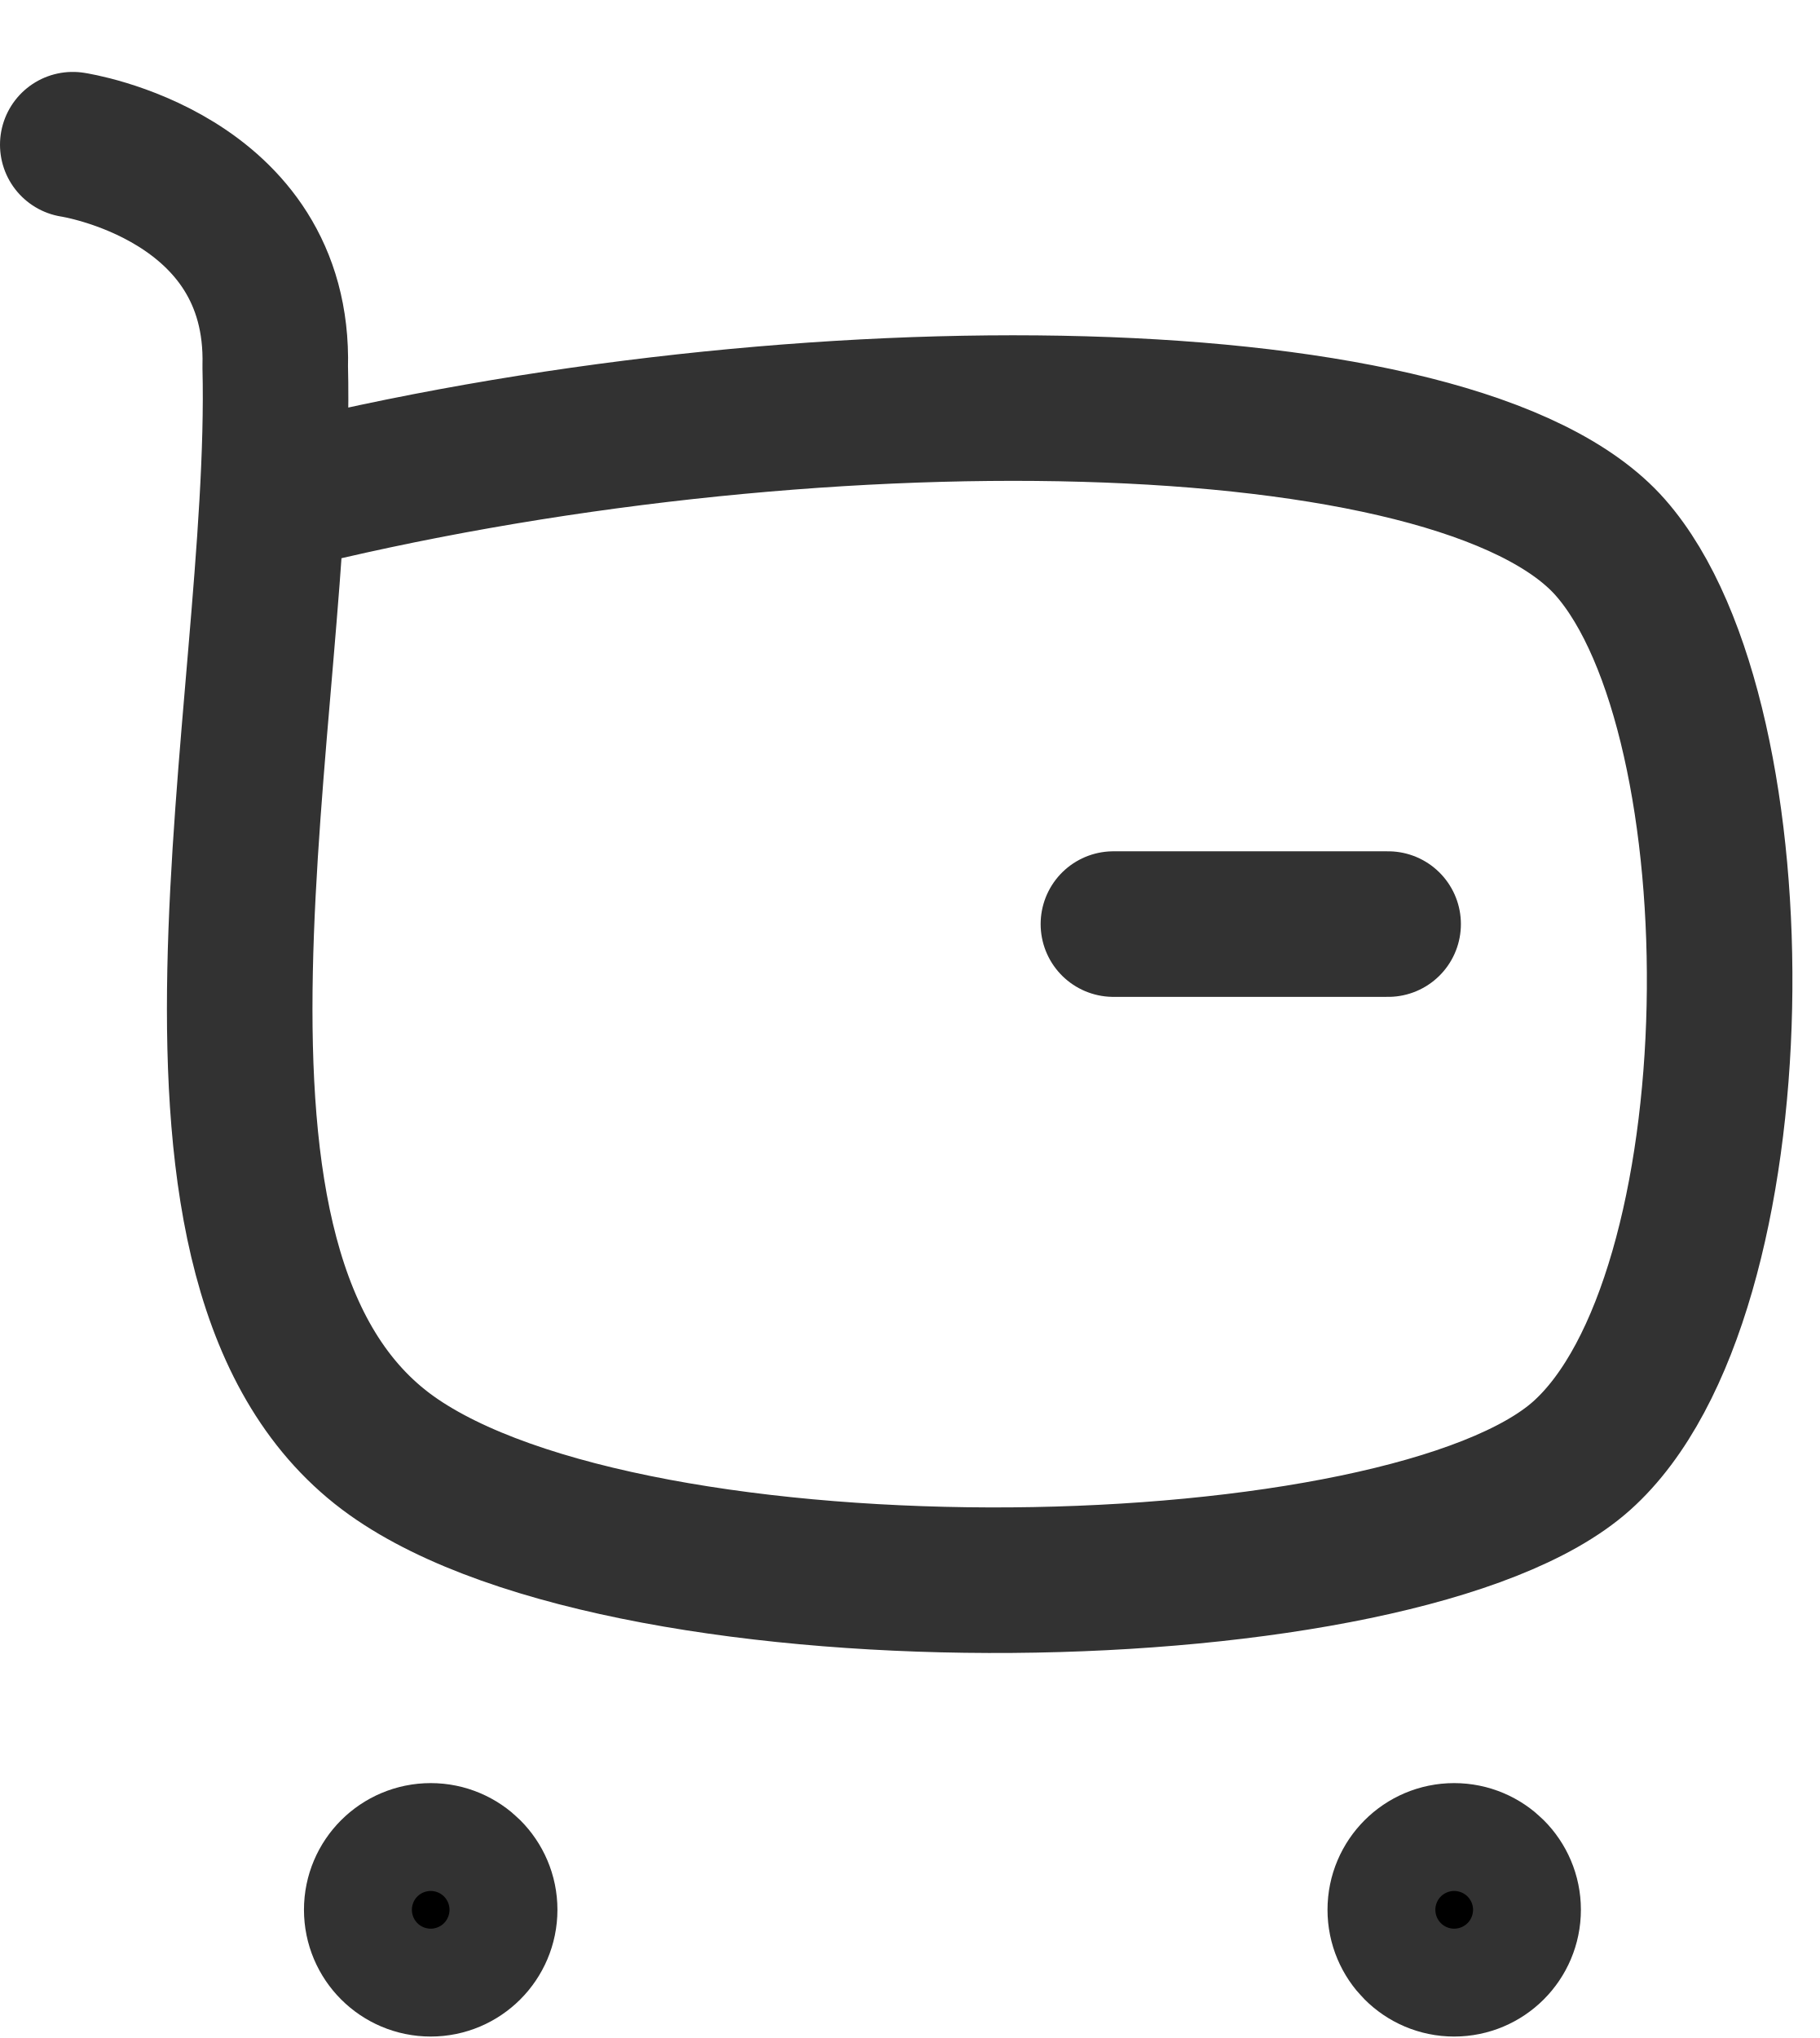
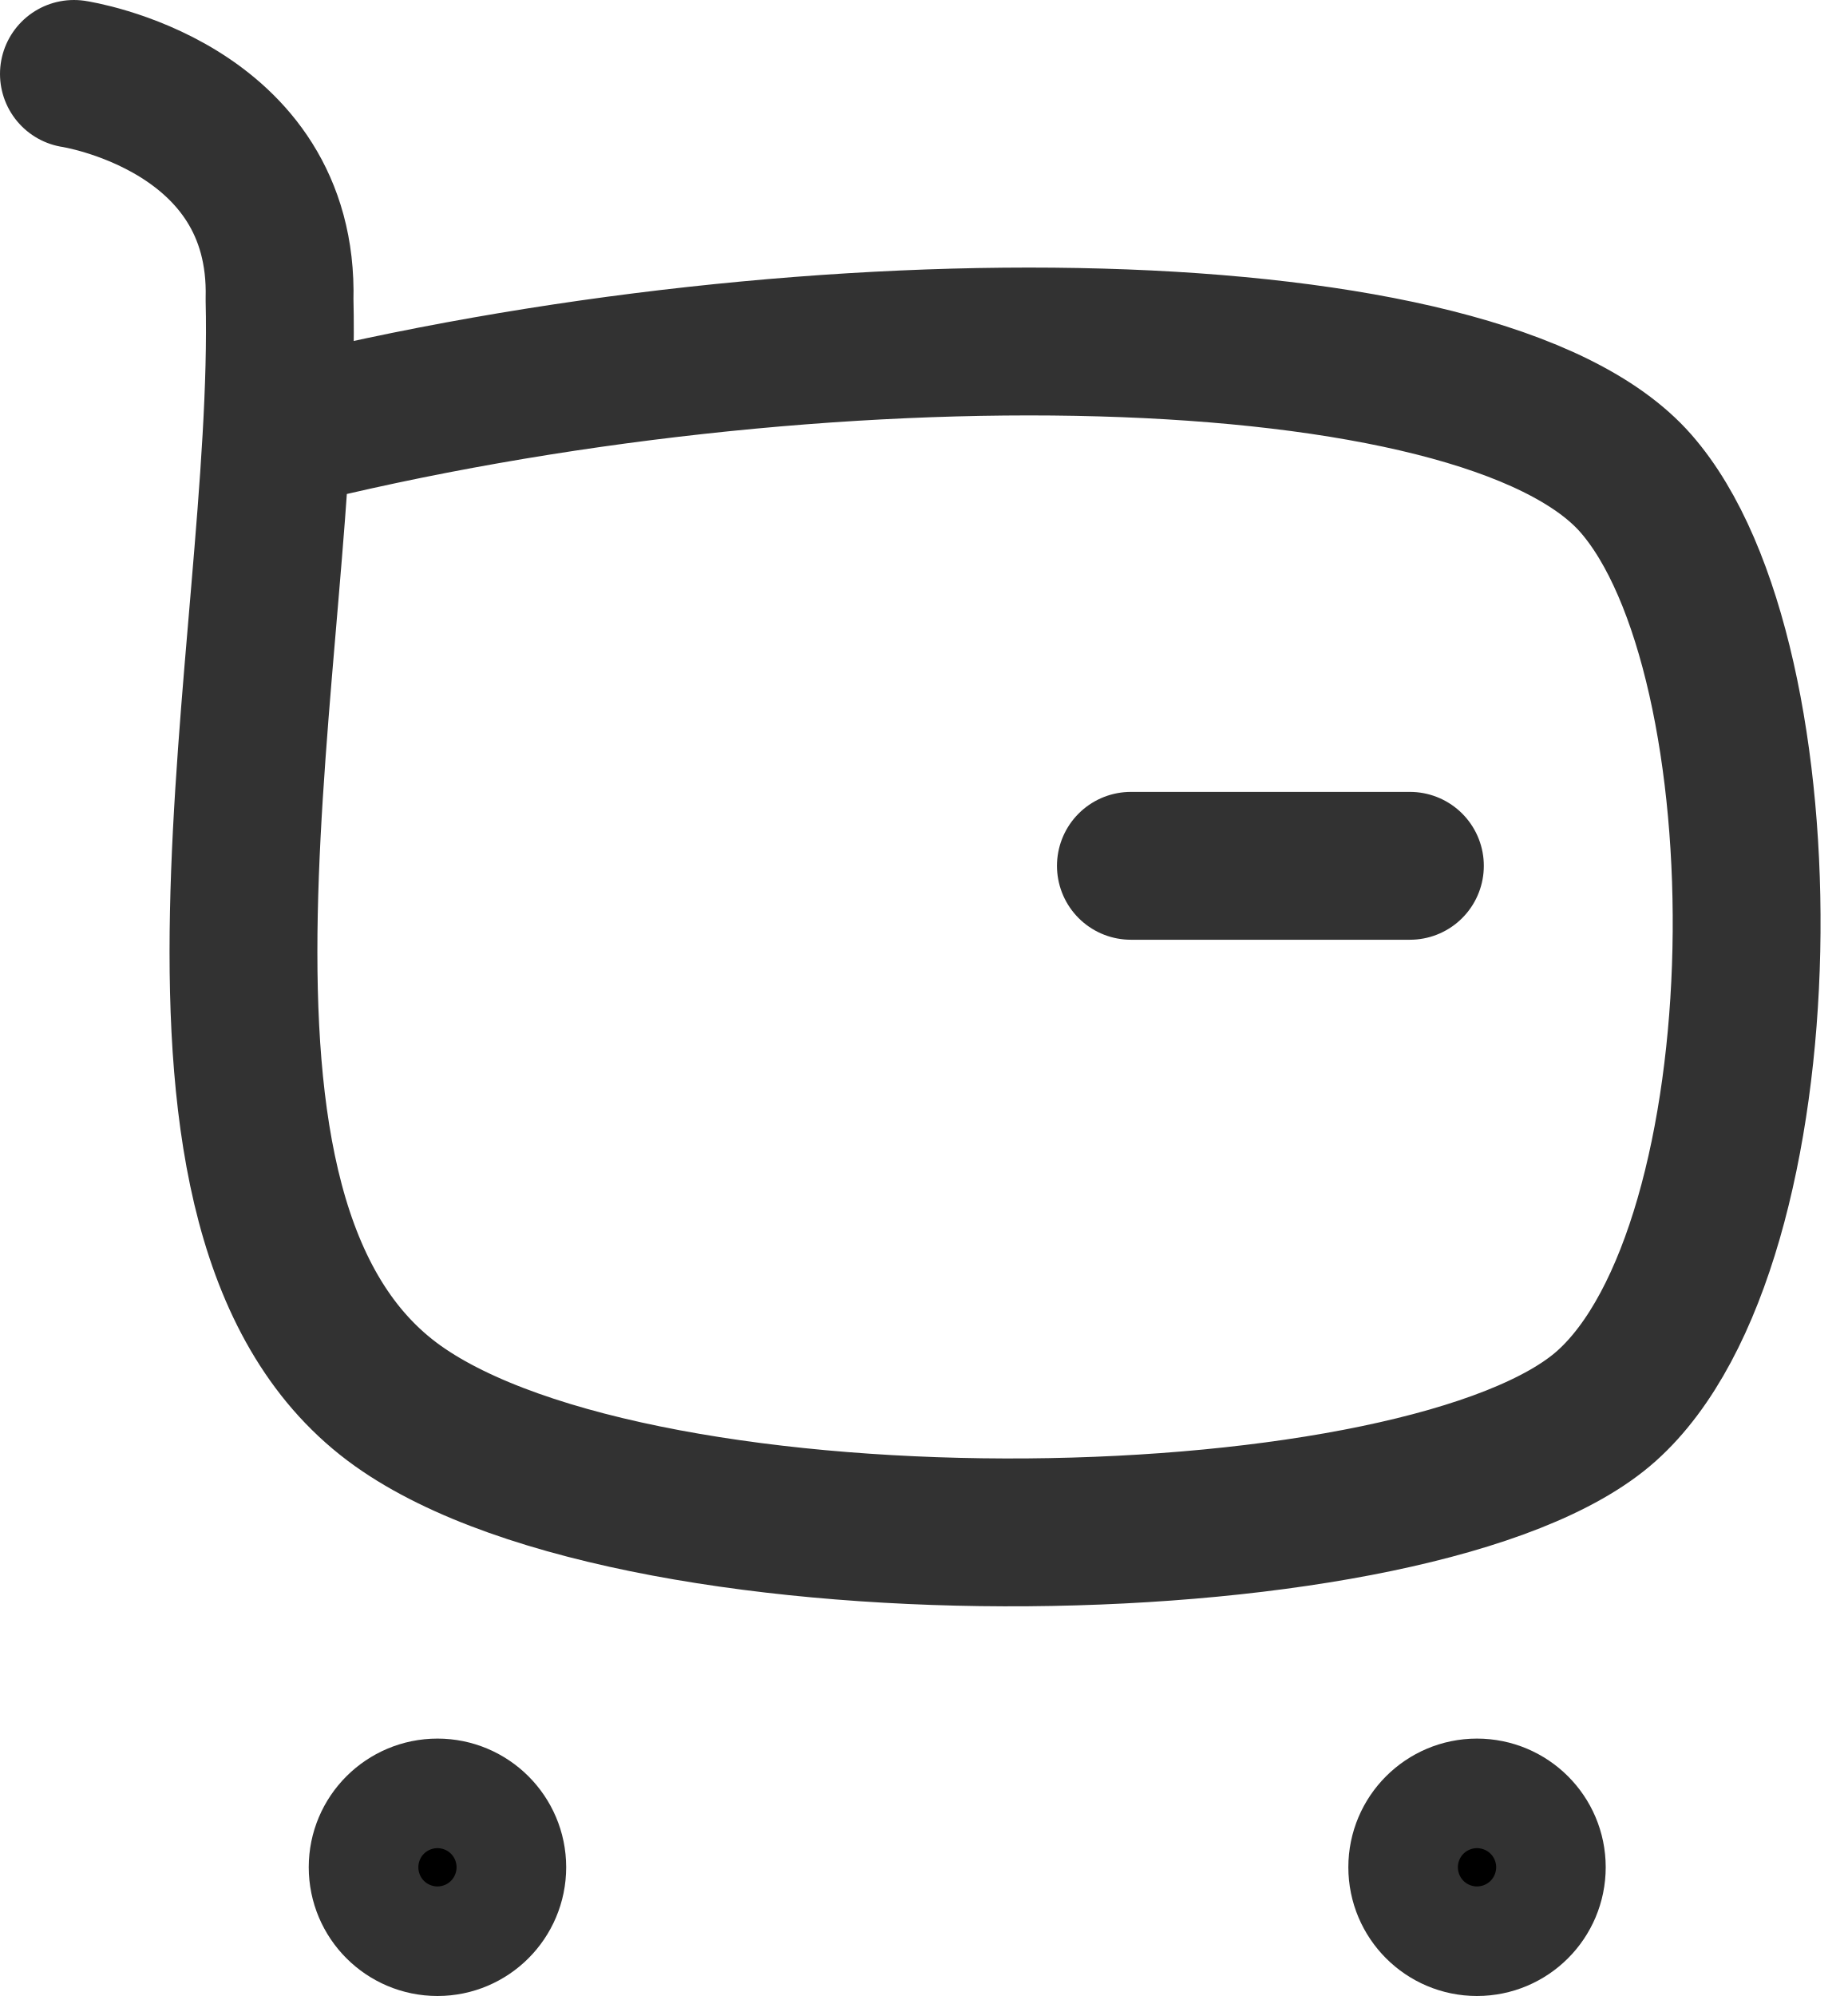
- <svg xmlns="http://www.w3.org/2000/svg" width="25" height="28" viewBox="0 0 25 28" fill="none">
-   <path d="M3.782 6.86C11.033 5.04 20.047 5.152 22.13 7.523C24.213 9.895 24.17 17.824 21.735 20C19.301 22.176 8.732 22.383 5.383 20C1.845 17.481 3.898 9.733 3.782 5.04C3.852 2.414 1 1.988 1 1.988" stroke="#323232" stroke-width="2" stroke-linecap="round" stroke-linejoin="round" />
-   <path d="M15.3 12.696H19.075" stroke="#323232" stroke-width="2" stroke-linecap="round" stroke-linejoin="round" />
-   <path fill-rule="evenodd" clip-rule="evenodd" d="M5.919 25.498C6.327 25.498 6.66 25.83 6.66 26.238C6.66 26.648 6.327 26.98 5.919 26.98C5.509 26.98 5.177 26.648 5.177 26.238C5.177 25.83 5.509 25.498 5.919 25.498Z" fill="black" stroke="#323232" stroke-width="2" stroke-linecap="round" stroke-linejoin="round" />
-   <path fill-rule="evenodd" clip-rule="evenodd" d="M19.982 25.498C20.392 25.498 20.724 25.83 20.724 26.238C20.724 26.648 20.392 26.98 19.982 26.98C19.574 26.98 19.242 26.648 19.242 26.238C19.242 25.83 19.574 25.498 19.982 25.498Z" fill="black" stroke="#323232" stroke-width="2" stroke-linecap="round" stroke-linejoin="round" />
+ <svg xmlns="http://www.w3.org/2000/svg" width="25" height="27" viewBox="0 0 25 27" fill="none">
+   <path d="M3.782 5.873C11.033 4.053 20.047 4.165 22.13 6.537C24.213 8.909 24.17 16.841 21.735 19.018C19.301 21.195 8.732 21.401 5.383 19.018C1.845 16.498 3.898 8.748 3.782 4.053C3.852 1.426 1 1 1 1" stroke="#323232" stroke-width="2" stroke-linecap="round" stroke-linejoin="round" />
+   <path d="M15.3 11.712H19.075" stroke="#323232" stroke-width="2" stroke-linecap="round" stroke-linejoin="round" />
+   <path fill-rule="evenodd" clip-rule="evenodd" d="M5.919 24.518C6.327 24.518 6.66 24.85 6.66 25.258C6.66 25.668 6.327 26 5.919 26C5.509 26 5.177 25.668 5.177 25.258C5.177 24.85 5.509 24.518 5.919 24.518Z" fill="black" stroke="#323232" stroke-width="2" stroke-linecap="round" stroke-linejoin="round" />
+   <path fill-rule="evenodd" clip-rule="evenodd" d="M19.982 24.518C20.392 24.518 20.724 24.85 20.724 25.258C20.724 25.668 20.392 26 19.982 26C19.574 26 19.242 25.668 19.242 25.258C19.242 24.85 19.574 24.518 19.982 24.518Z" fill="black" stroke="#323232" stroke-width="2" stroke-linecap="round" stroke-linejoin="round" />
</svg>
